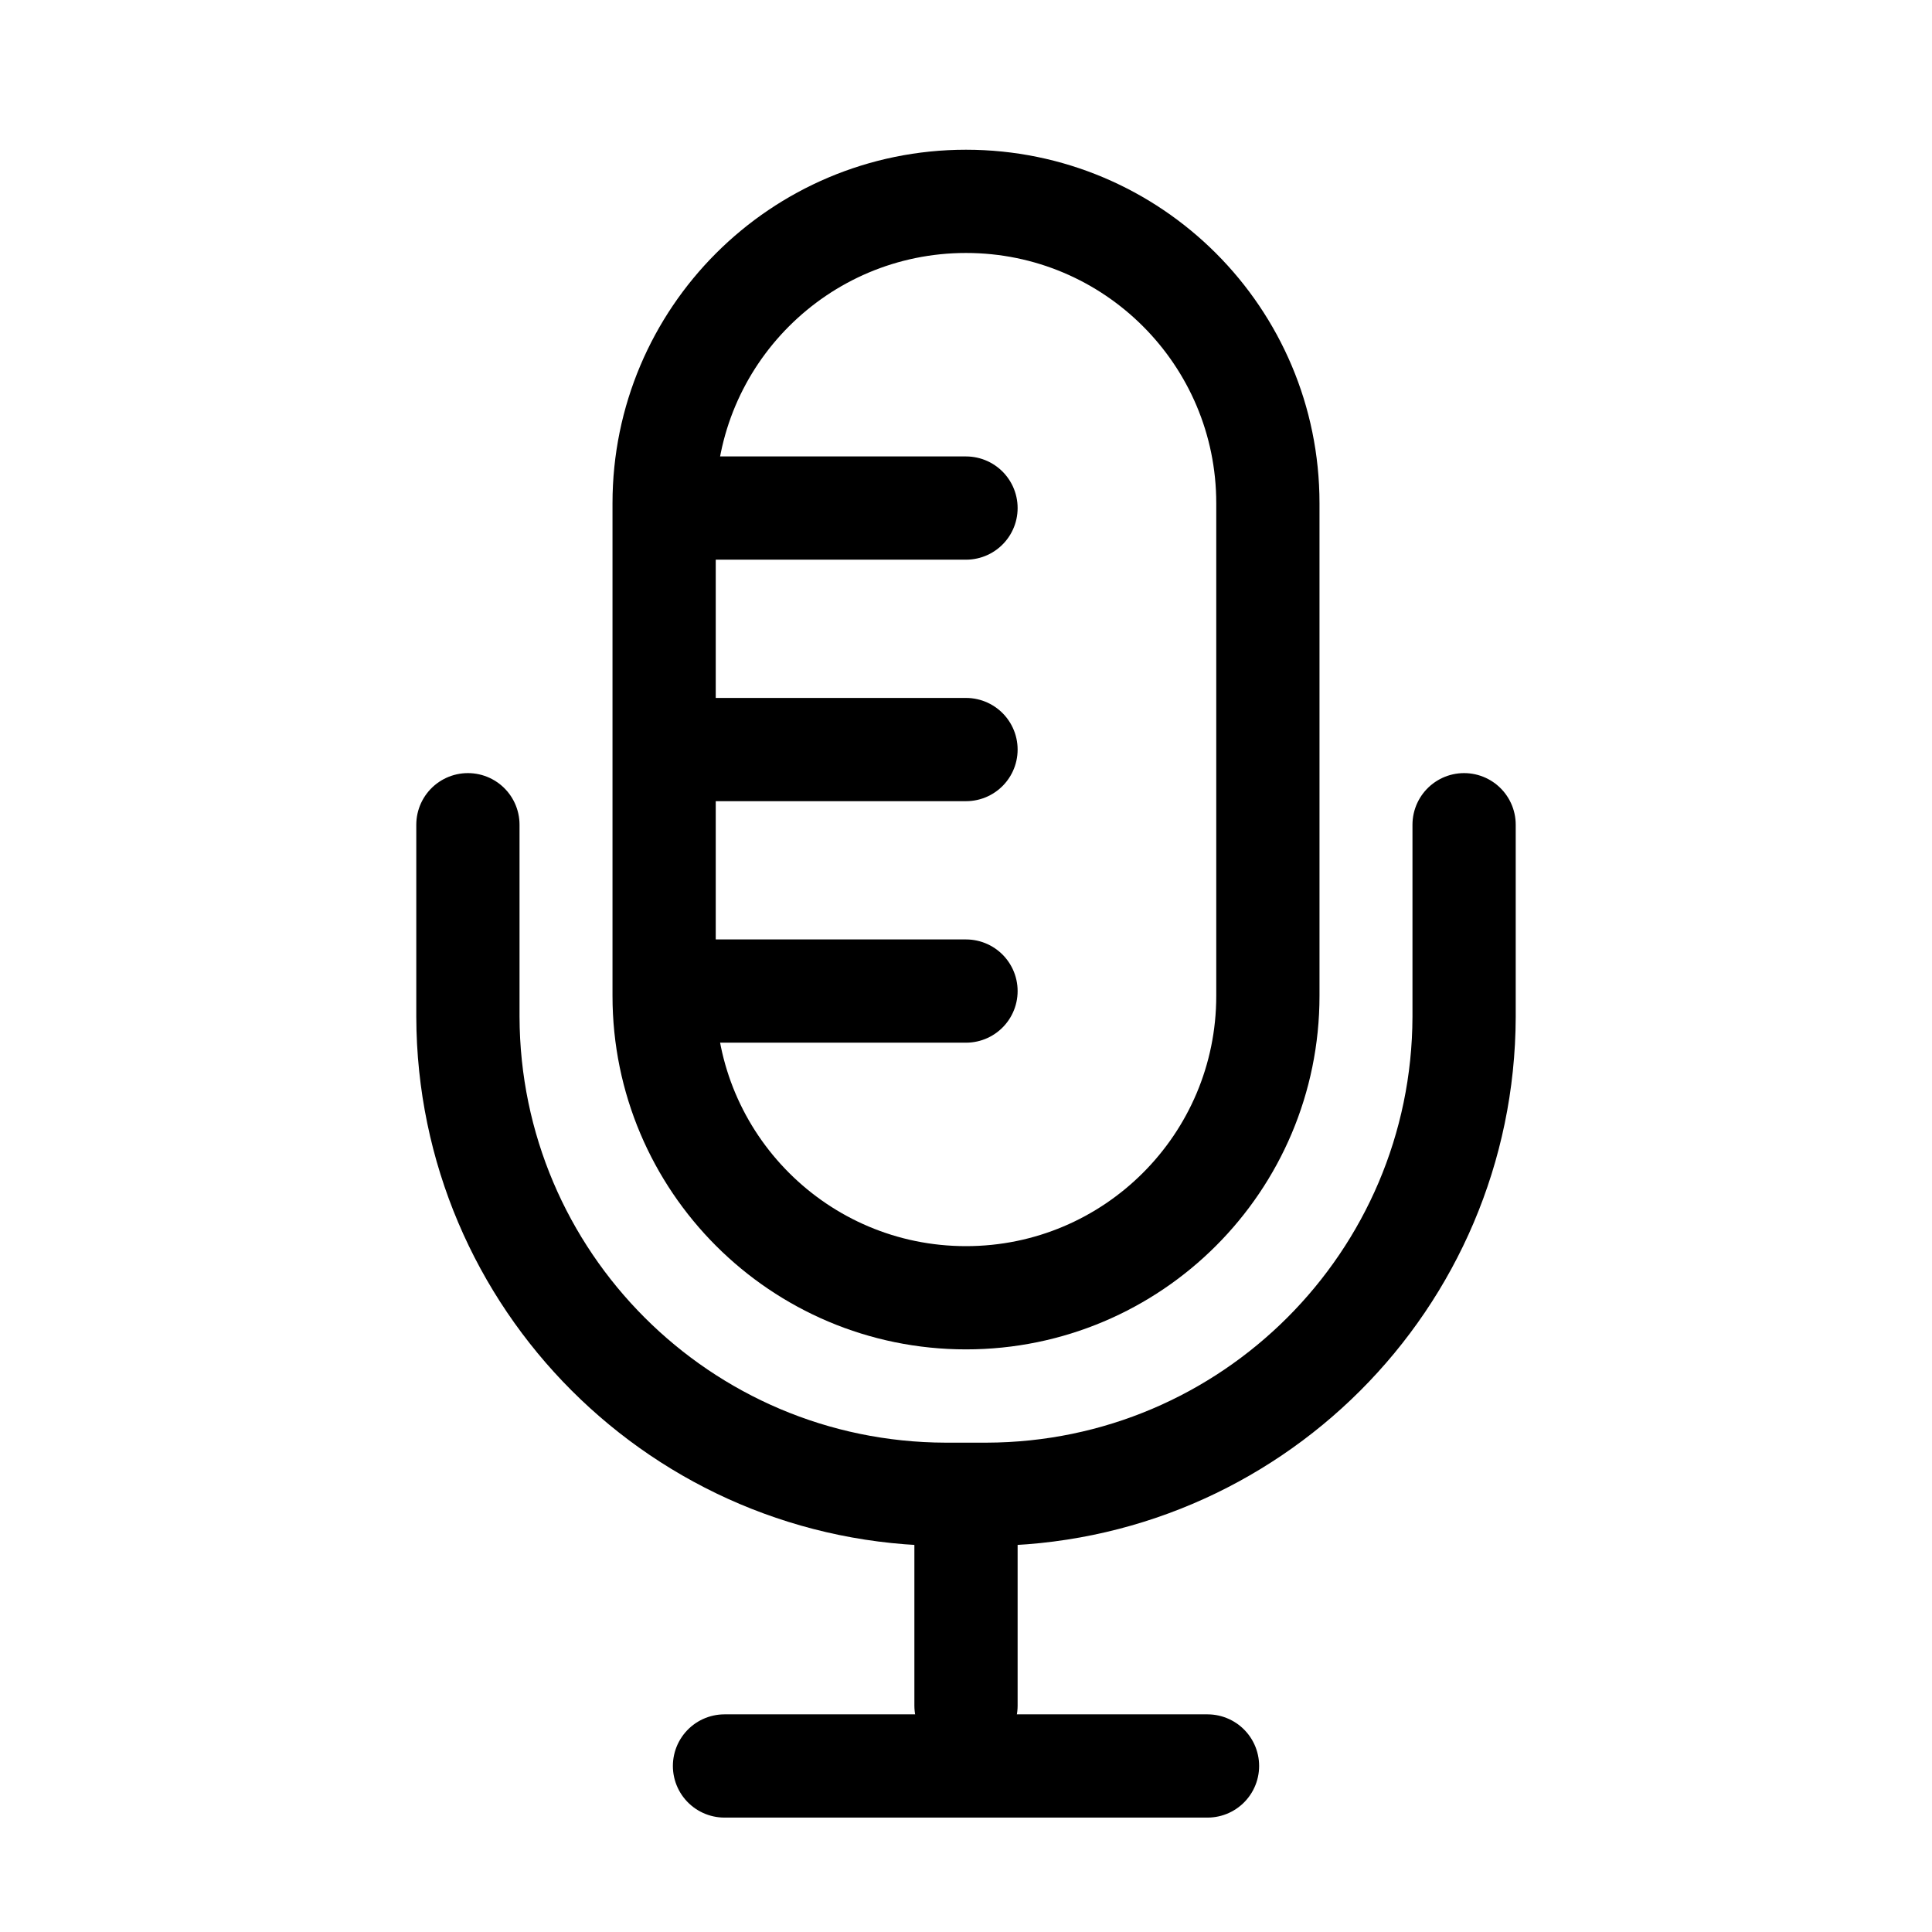
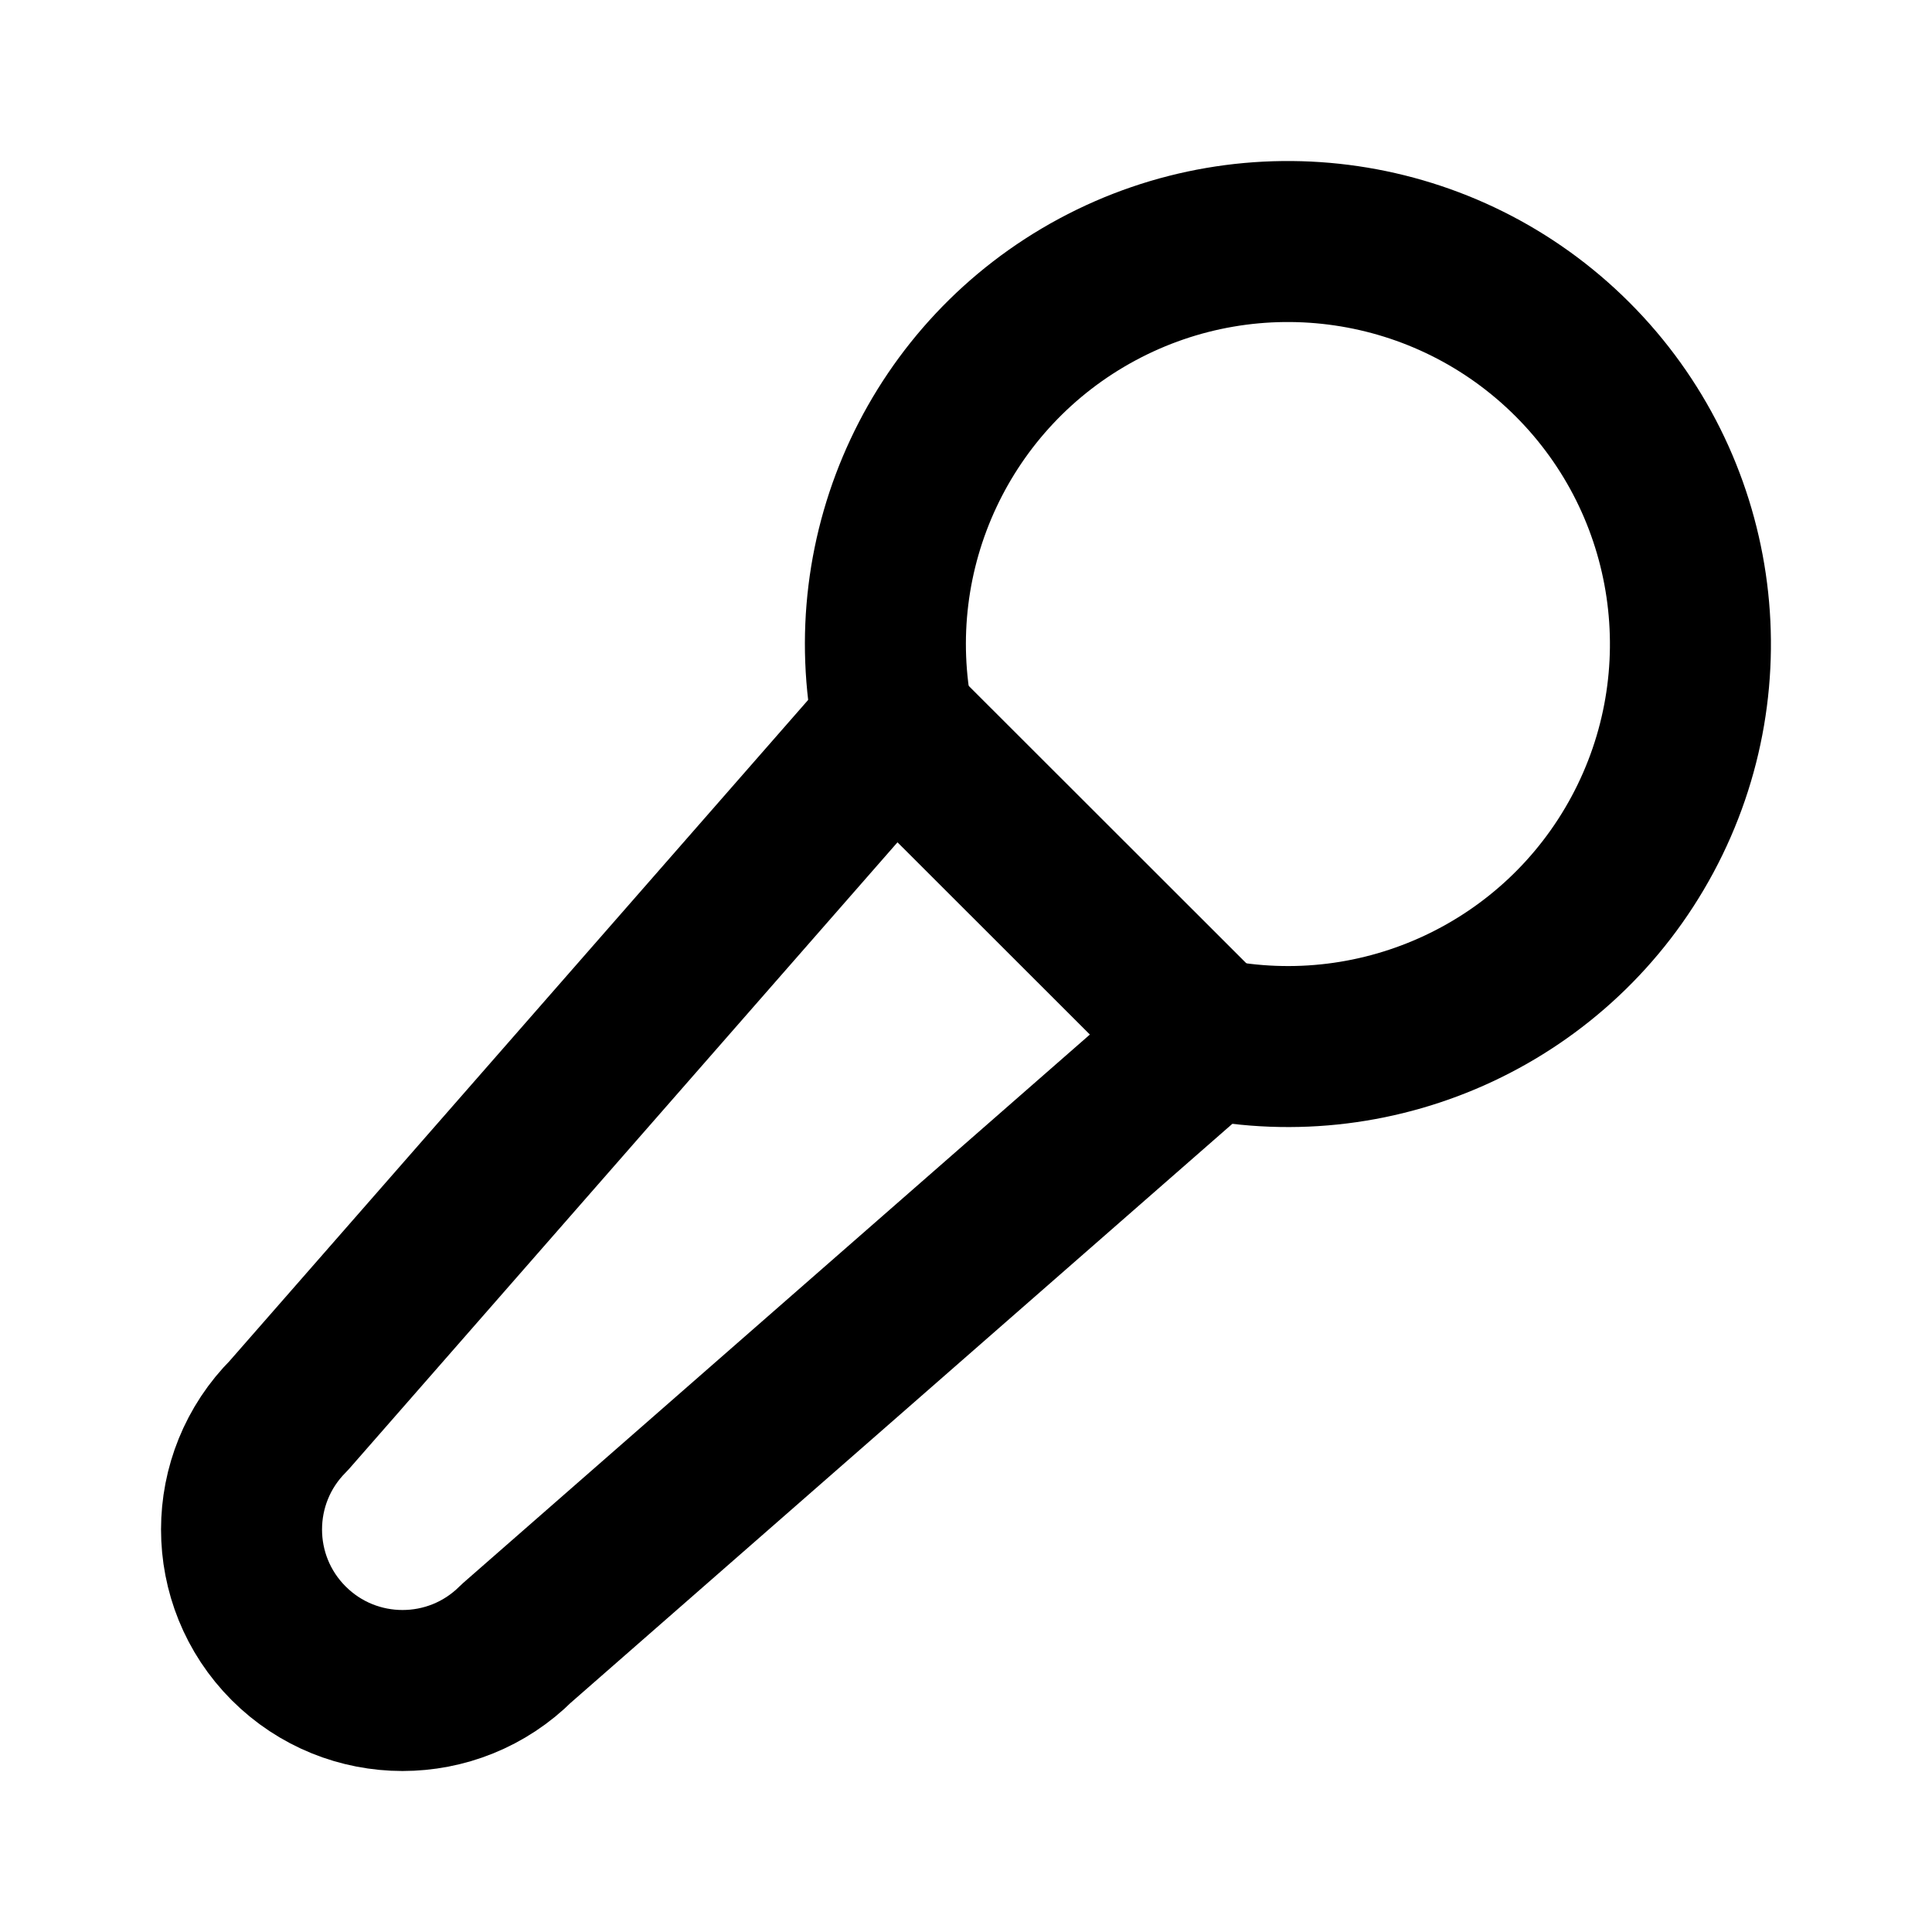
- <svg xmlns="http://www.w3.org/2000/svg" id="Layer_1" data-name="Layer 1" viewBox="0 0 64 64">
-   <defs>
-     <style>.cls-1{fill:none;stroke:#000;stroke-linecap:round;stroke-linejoin:round;stroke-width:3.42px;}</style>
-   </defs>
-   <g id="Microphone">
-     <rect class="cls-1" x="22" y="6.67" width="20" height="36.32" rx="10" ry="10" />
-     <line class="cls-1" x1="32" y1="50.5" x2="32" y2="56.5" />
-     <line class="cls-1" x1="24" y1="58.5" x2="40" y2="58.5" />
-     <path class="cls-1" d="M48.5,27.32v6.37A15.86,15.86,0,0,1,32.68,49.5H31.32A15.86,15.86,0,0,1,15.5,33.68V27.32" />
-     <line class="cls-1" x1="22.5" y1="24.83" x2="32" y2="24.83" />
-     <line class="cls-1" x1="22.5" y1="16.83" x2="32" y2="16.83" />
-     <line class="cls-1" x1="22.5" y1="32.83" x2="32" y2="32.83" />
-   </g>
+ <svg xmlns="http://www.w3.org/2000/svg" stroke="currentColor" fill="none" stroke-width="2" viewBox="0 0 24 24" stroke-linecap="round" stroke-linejoin="round" height="1em" width="1em">
+   <path stroke="none" d="M0 0h24v24H0z" fill="none" />
+   <path d="M15.002 12.9a5 5 0 1 0 -3.902 -3.9" />
+   <path d="M15.002 12.9l-3.902 -3.899l-7.513 8.584a2 2 0 1 0 2.827 2.83l8.588 -7.515z" />
</svg>
